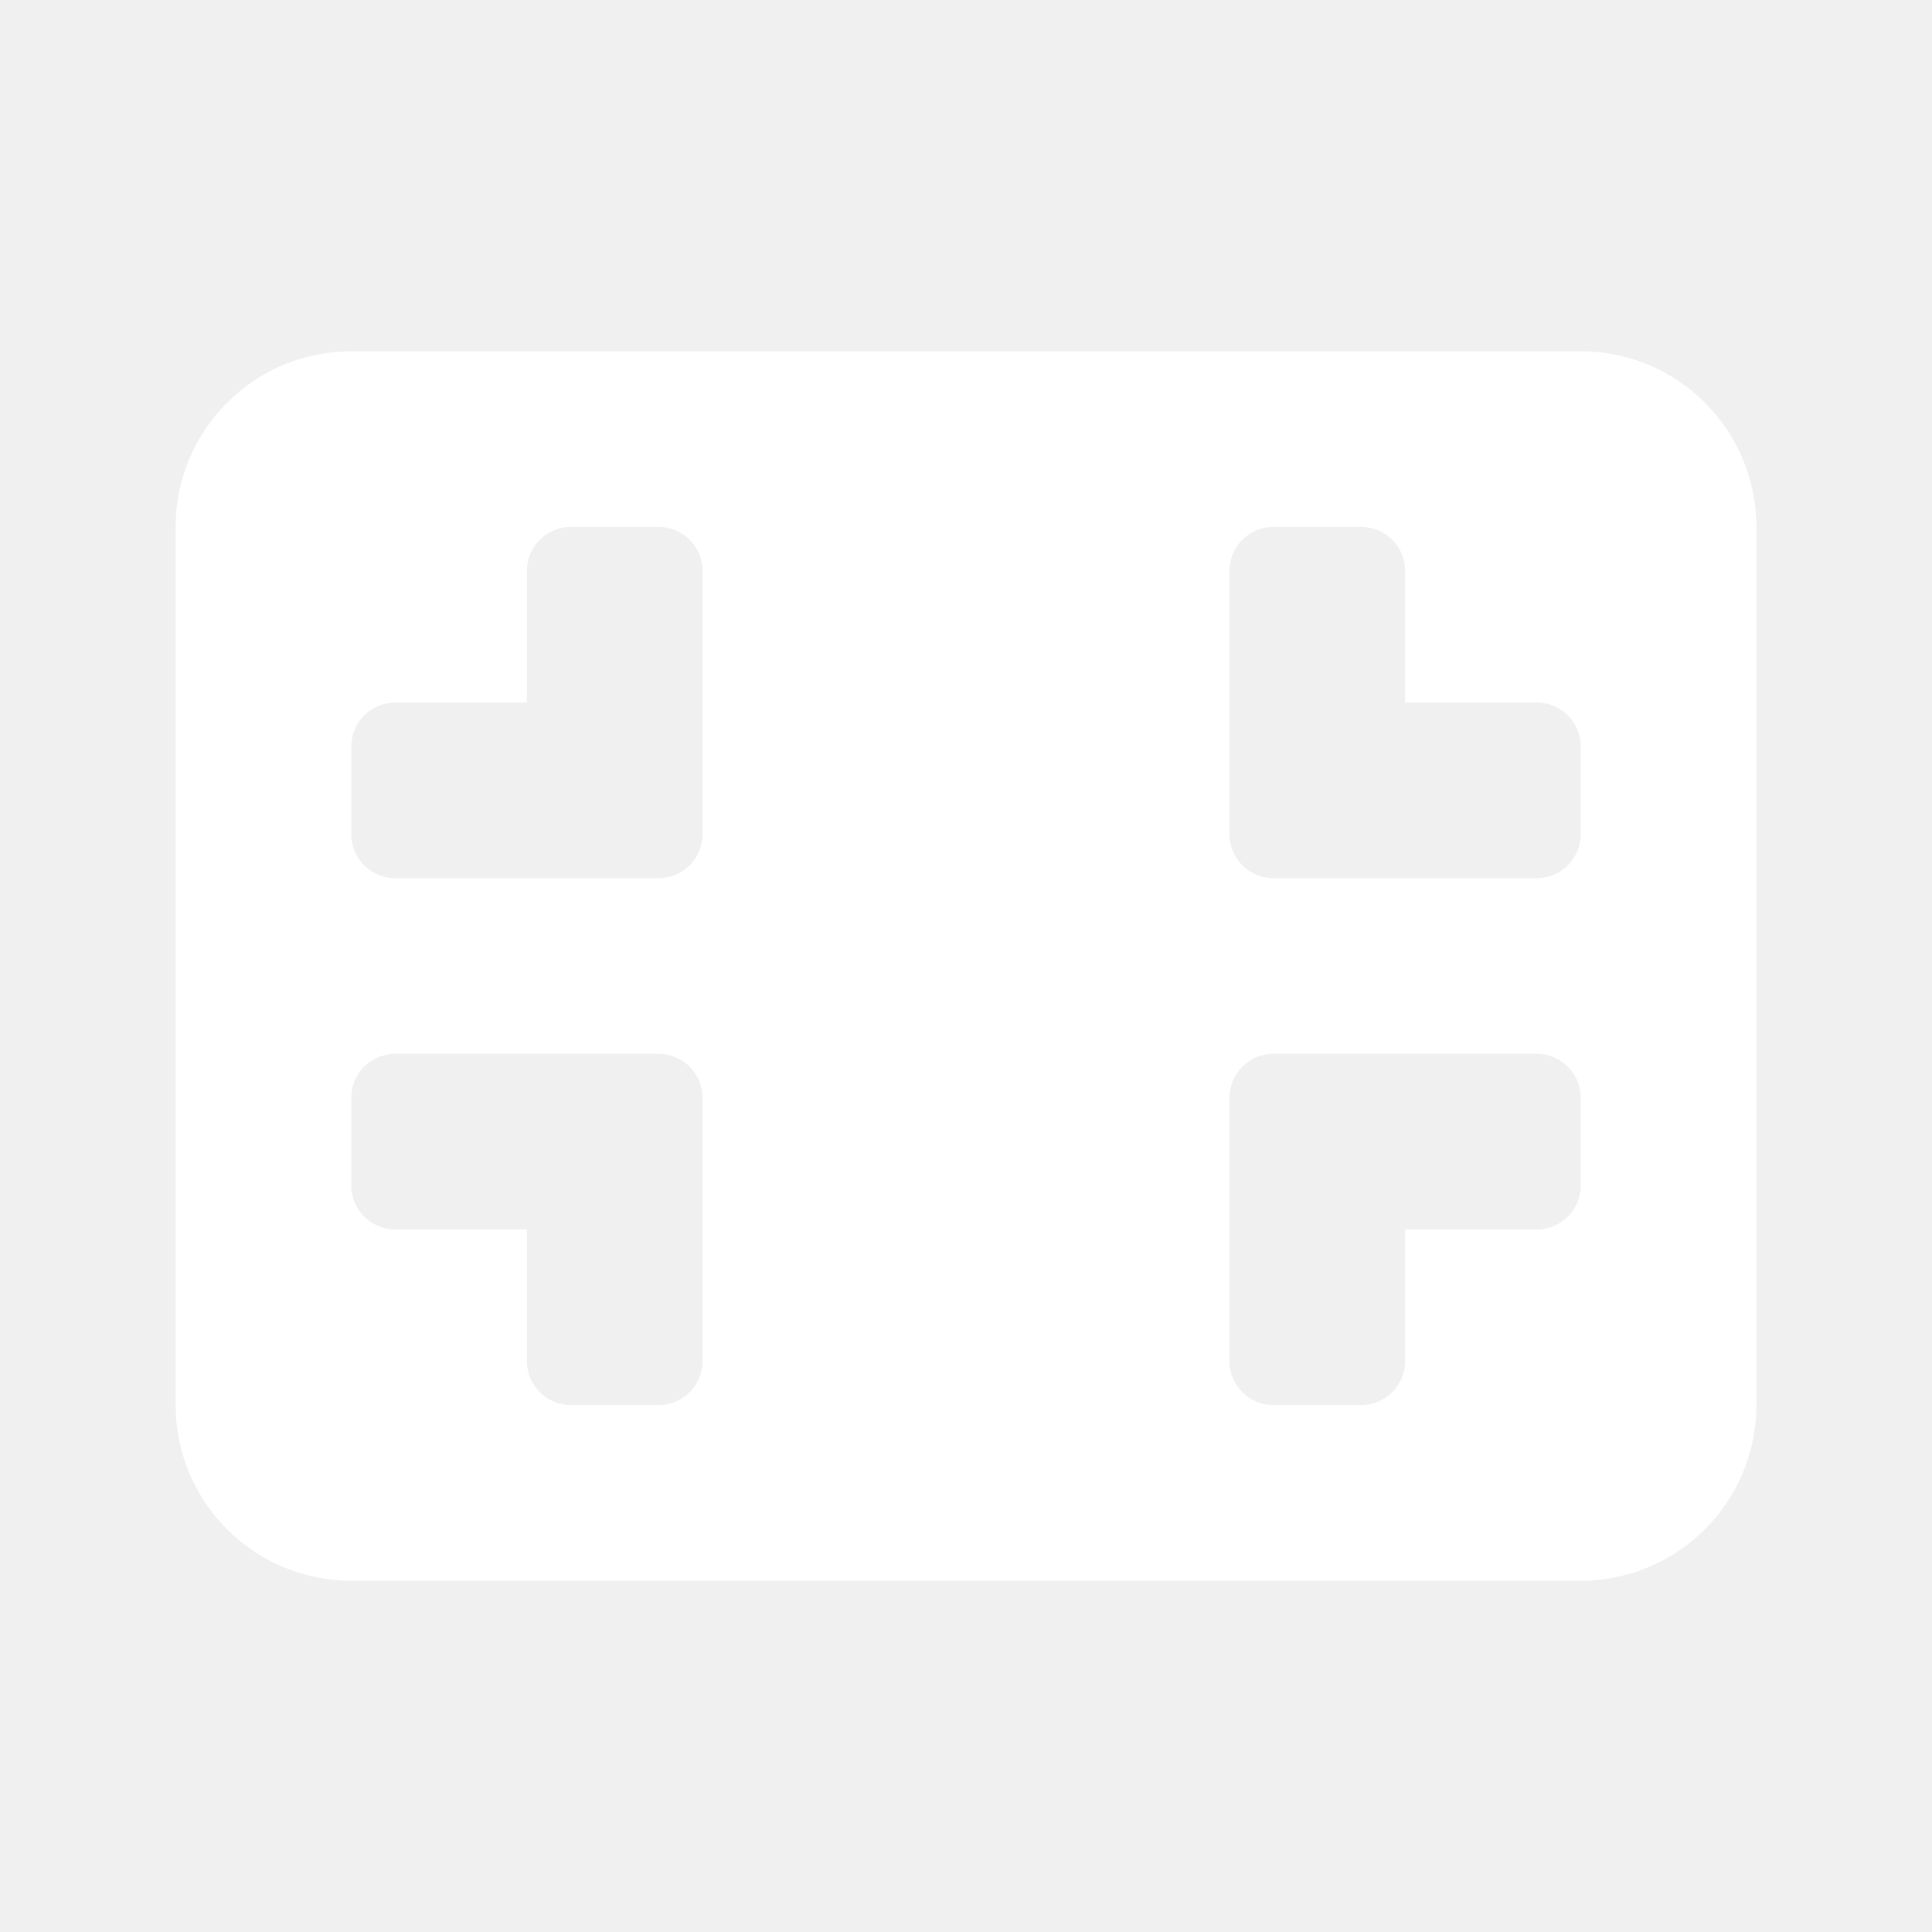
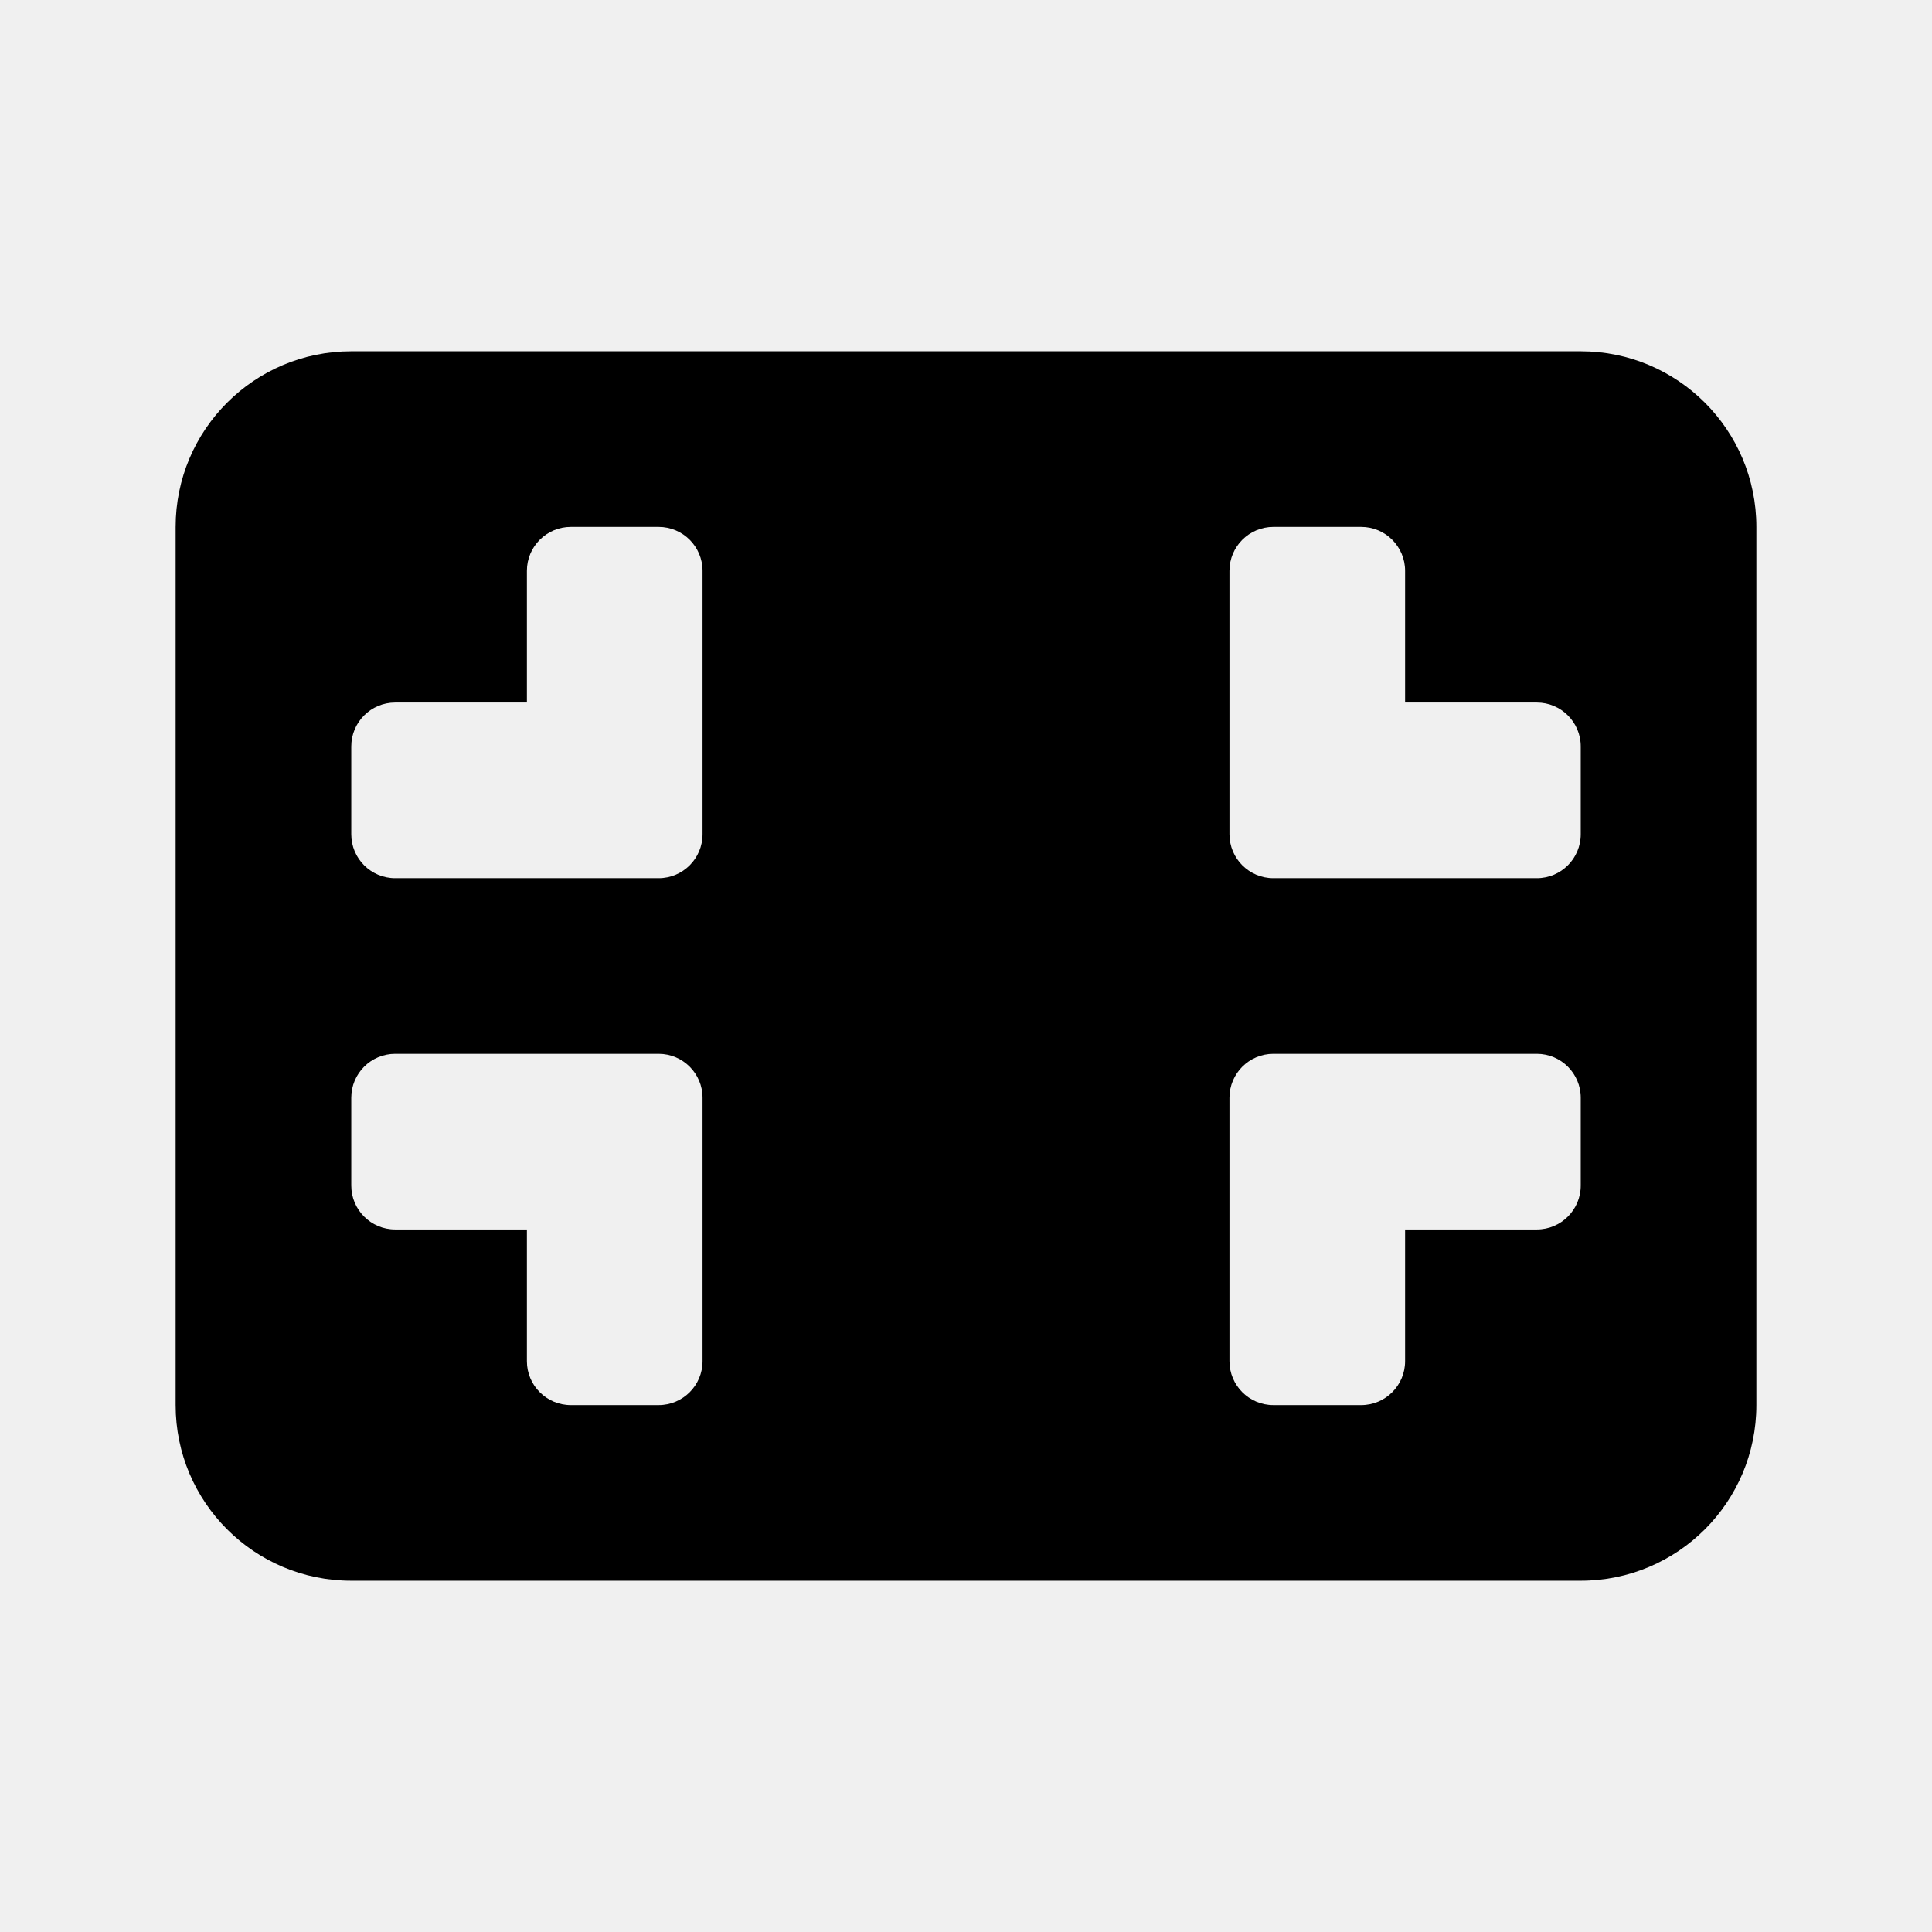
<svg xmlns="http://www.w3.org/2000/svg" viewBox="0 0 22 22">
-   <path fill="#fff" d="M18 4H4a2 2 0 0 0-2 2v10a2 2 0 0 0 2 2h14a2 2 0 0 0 2-2V6a2 2 0 0 0-2-2zM8 15.5a.5.5 0 0 1-.5.5h-1a.5.5 0 0 1-.5-.5V14H4.5a.5.5 0 0 1-.5-.5v-1a.5.5 0 0 1 .5-.5h3a.5.5 0 0 1 .5.5v3zm0-6a.5.5 0 0 1-.5.5h-3a.5.5 0 0 1-.5-.5v-1a.5.5 0 0 1 .5-.5H6V6.5a.5.5 0 0 1 .5-.5h1a.5.5 0 0 1 .5.5v3zm10 4a.5.5 0 0 1-.5.5H16v1.5a.5.5 0 0 1-.5.5h-1a.5.5 0 0 1-.5-.5v-3a.5.5 0 0 1 .5-.5h3a.5.5 0 0 1 .5.5v1zm0-4a.5.5 0 0 1-.5.5h-3a.5.5 0 0 1-.5-.5v-3a.5.5 0 0 1 .5-.5h1a.5.5 0 0 1 .5.5V8h1.5a.5.5 0 0 1 .5.5v1z" />
+   <path d="M18 4H4a2 2 0 0 0-2 2v10a2 2 0 0 0 2 2h14a2 2 0 0 0 2-2V6a2 2 0 0 0-2-2zM8 15.5a.5.5 0 0 1-.5.5h-1a.5.5 0 0 1-.5-.5V14H4.5a.5.5 0 0 1-.5-.5v-1a.5.5 0 0 1 .5-.5h3a.5.5 0 0 1 .5.5v3zm0-6a.5.5 0 0 1-.5.5h-3a.5.5 0 0 1-.5-.5v-1a.5.5 0 0 1 .5-.5H6V6.5a.5.5 0 0 1 .5-.5h1a.5.5 0 0 1 .5.5v3zm10 4a.5.5 0 0 1-.5.5H16v1.5a.5.5 0 0 1-.5.5h-1a.5.5 0 0 1-.5-.5v-3a.5.5 0 0 1 .5-.5h3a.5.5 0 0 1 .5.5v1zm0-4a.5.5 0 0 1-.5.5h-3a.5.5 0 0 1-.5-.5v-3a.5.5 0 0 1 .5-.5h1a.5.5 0 0 1 .5.5V8h1.5a.5.5 0 0 1 .5.5v1z" />
</svg>
